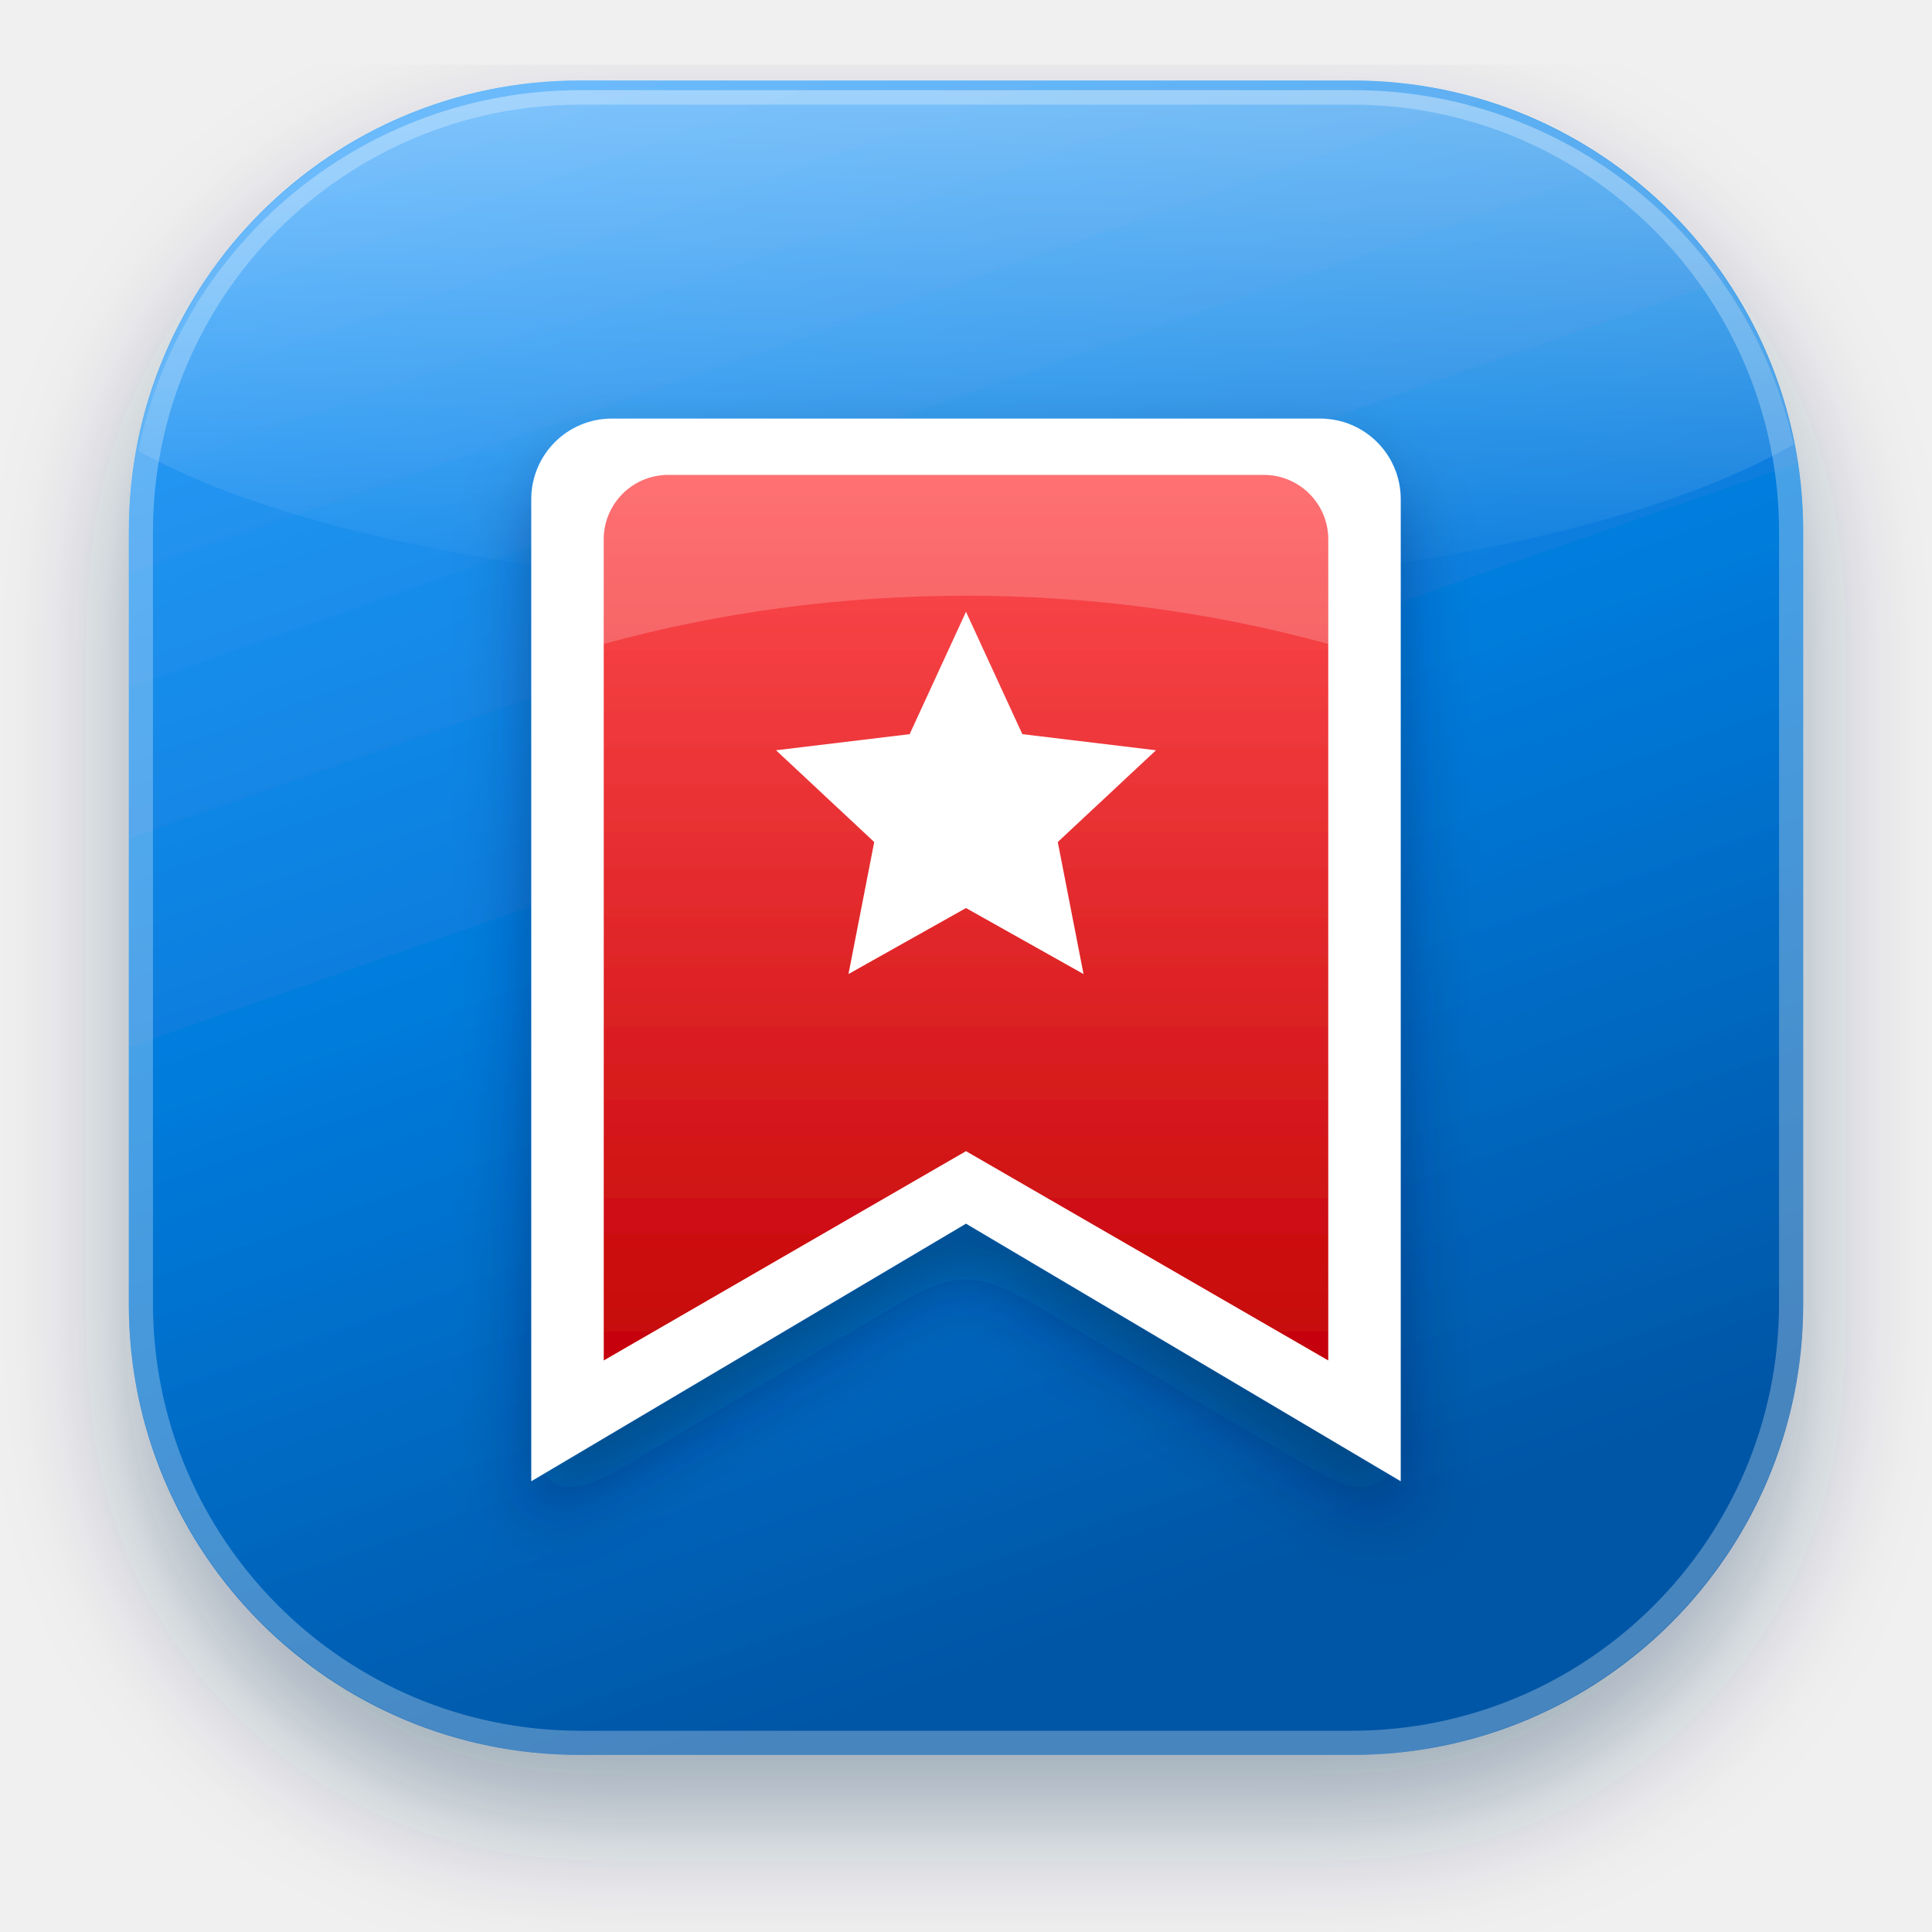
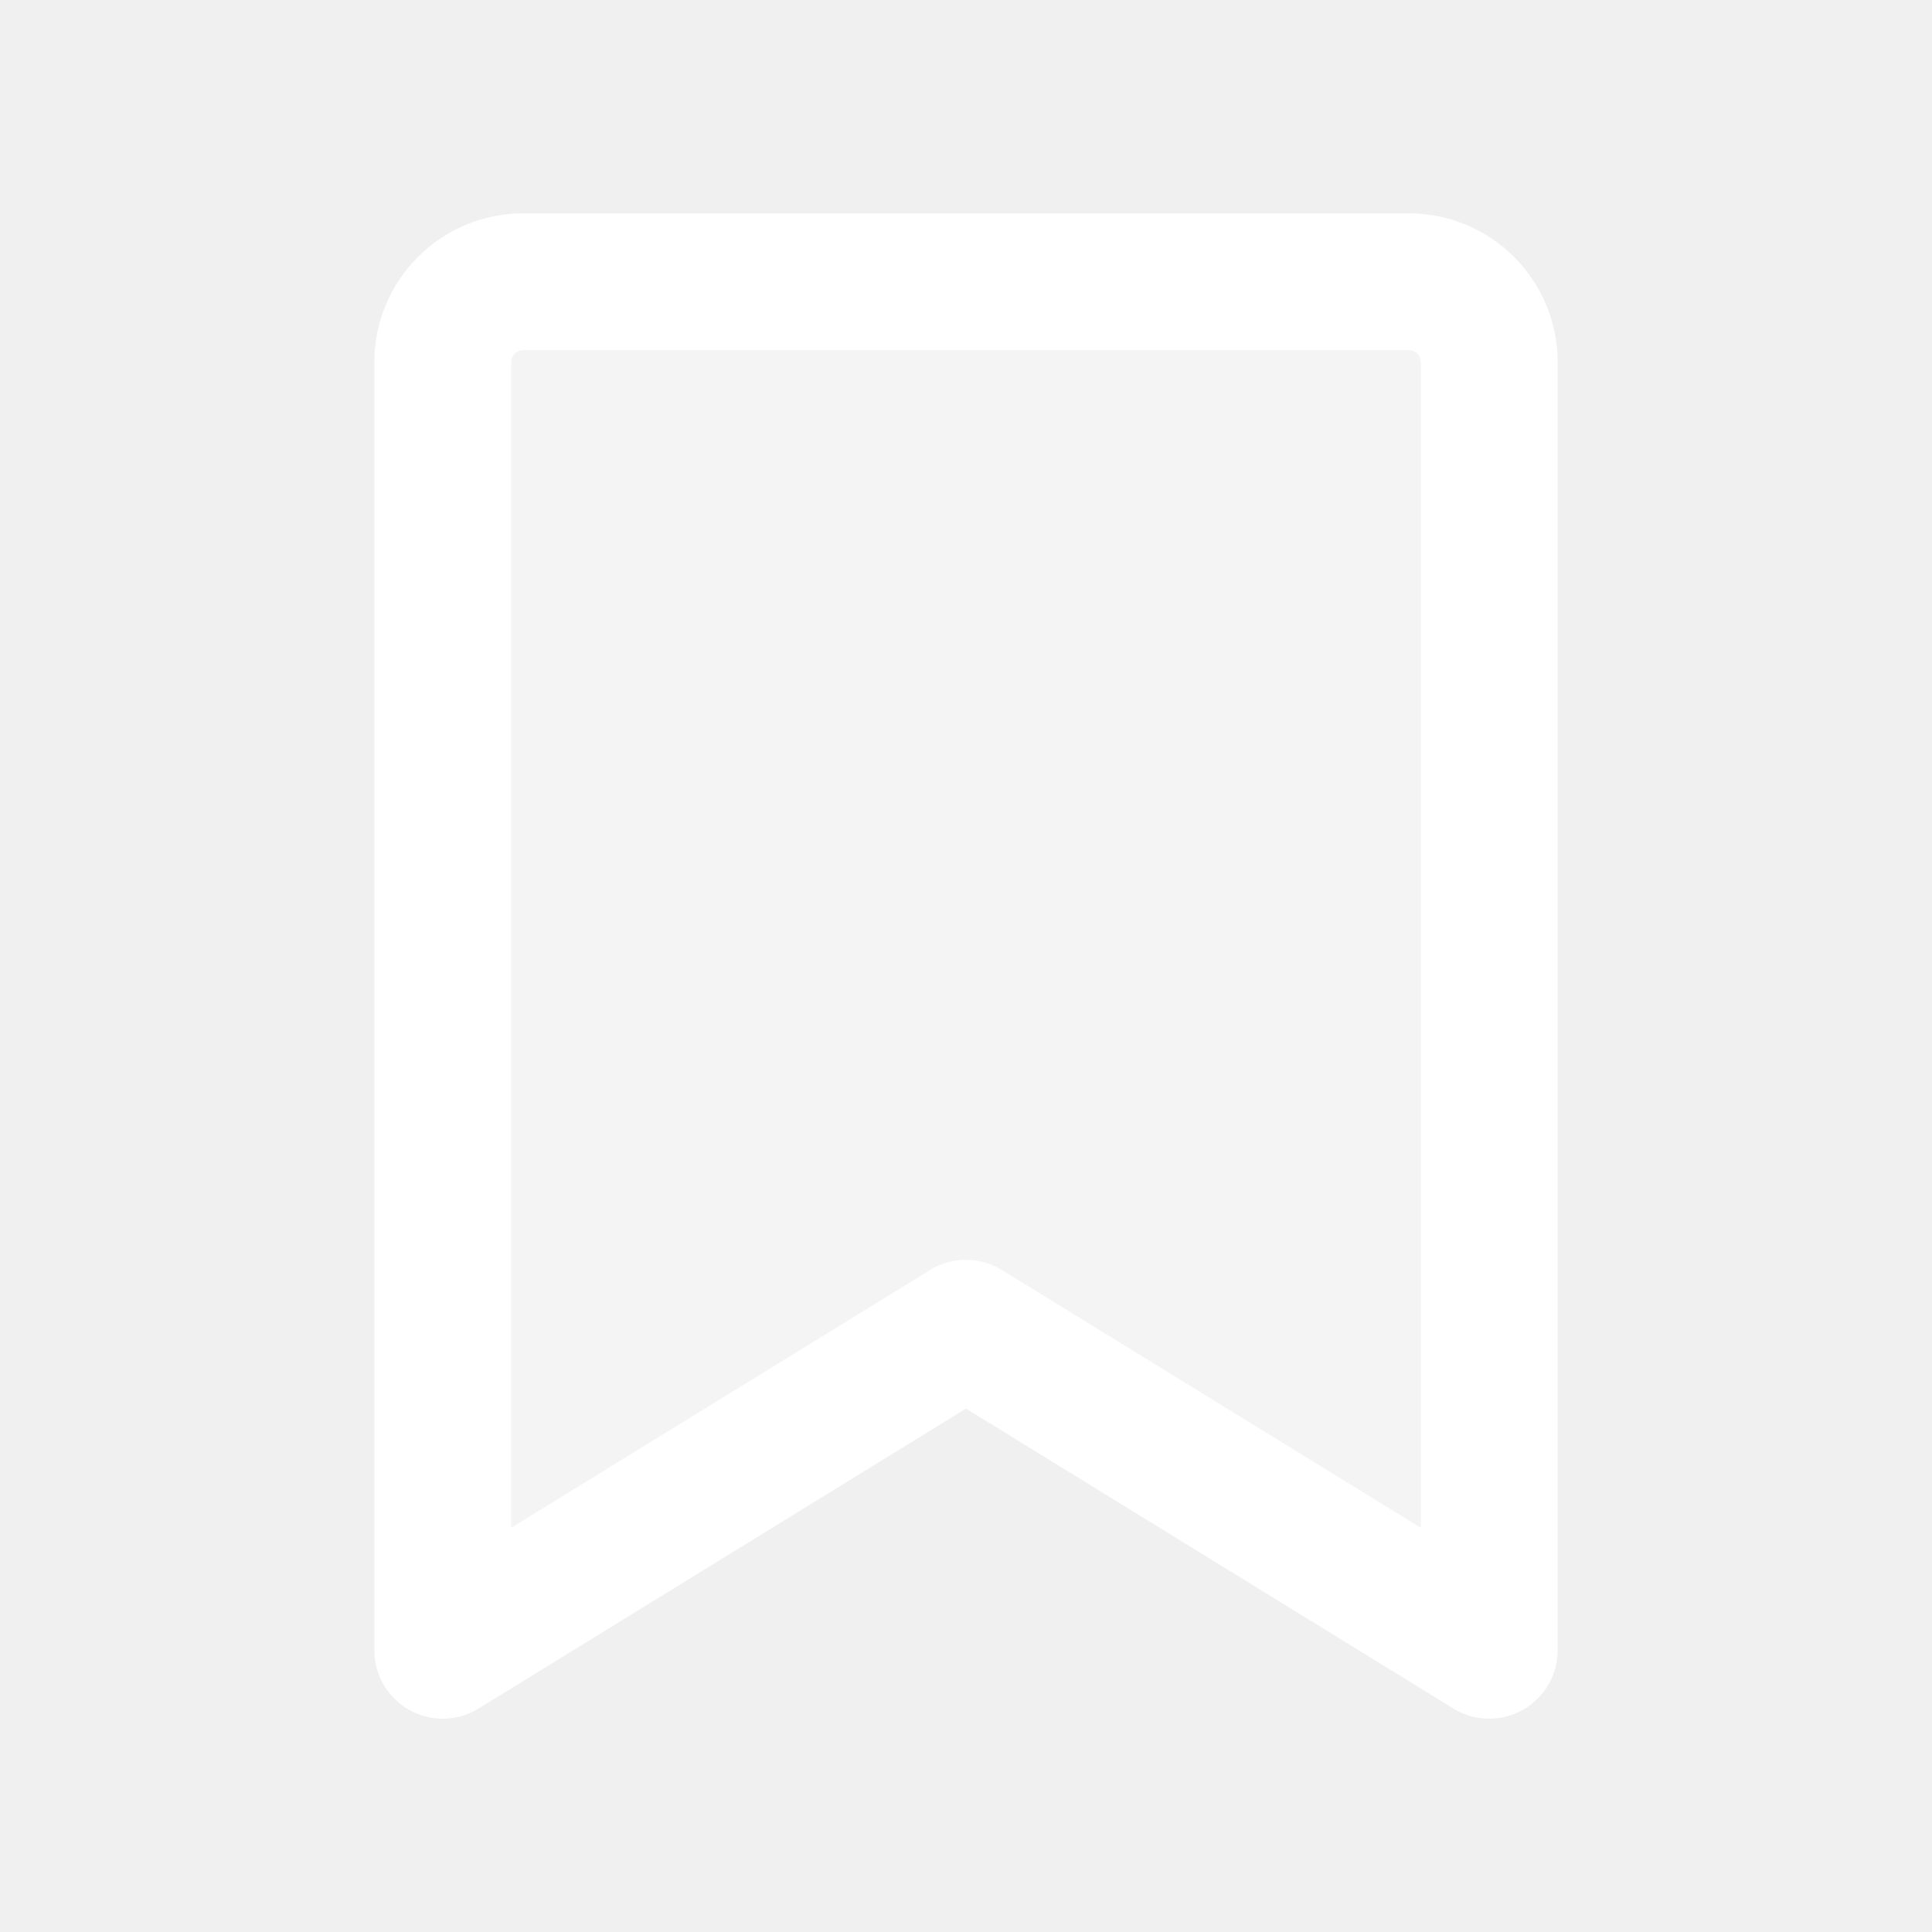
- <svg xmlns="http://www.w3.org/2000/svg" viewBox="0 0 120 120" width="120" height="120">
-   <defs>
-     <linearGradient id="t" x1="0" y1="0" x2="0.35" y2="1">
-       <stop offset="0" stop-color="#3aa6ff" />
-       <stop offset="0.55" stop-color="#037bdc" />
-       <stop offset="1" stop-color="#0256a6" />
-     </linearGradient>
-     <linearGradient id="gl" x1="0" y1="0" x2="0" y2="1">
-       <stop offset="0" stop-color="#fff" stop-opacity="0.38" />
-       <stop offset="1" stop-color="#fff" stop-opacity="0" />
-     </linearGradient>
-     <linearGradient id="w" x1="0" y1="0" x2="0" y2="1">
-       <stop offset="0" stop-color="#ffffff" />
-       <stop offset="1" stop-color="#dcecfb" />
-     </linearGradient>
-     <linearGradient id="lens" x1="0" y1="0" x2="1" y2="1">
-       <stop offset="0" stop-color="#e9f5ff" />
-       <stop offset="1" stop-color="#7fc0ff" />
-     </linearGradient>
-     <linearGradient id="rg" x1="0" y1="0" x2="0" y2="1">
-       <stop offset="0" stop-color="#ff4d50" />
-       <stop offset="1" stop-color="#c50407" />
-     </linearGradient>
-     <radialGradient id="sea" cx="0.38" cy="0.32" r="0.75">
-       <stop offset="0" stop-color="#7cc4ff" />
-       <stop offset="0.6" stop-color="#2f8ae6" />
-       <stop offset="1" stop-color="#0b4f9e" />
-     </radialGradient>
-     <filter id="sh" x="-20%" y="-20%" width="140%" height="150%">
-       <feDropShadow dx="0" dy="4" stdDeviation="4" flood-color="#06264d" flood-opacity="0.35" />
-     </filter>
-     <filter id="gs" x="-20%" y="-20%" width="140%" height="150%">
-       <feDropShadow dx="0" dy="2.5" stdDeviation="2.2" flood-color="#021b3a" flood-opacity="0.35" />
-     </filter>
-   </defs>
-   <rect x="8" y="5" width="104" height="104" rx="28" fill="url(#t)" filter="url(#sh)" />
-   <rect x="8.75" y="5.75" width="102.5" height="102.5" rx="27.3" fill="none" stroke="#fff" stroke-opacity="0.28" stroke-width="1.5" />
-   <path d="M36 5.6 H84 a28 28 0 0 1 27.4 22 C90 40 30 40 8.6 28 A28 28 0 0 1 36 5.6Z" fill="url(#gl)" />
-   <g filter="url(#gs)">
-     <path d="M38 26 h44 a5 5 0 0 1 5 5 V92 L60 76 L33 92 V31 a5 5 0 0 1 5 -5z" fill="#fff" />
-     <path d="M41.5 29.5 h37 a4 4 0 0 1 4 4 V84.5 L60 71.5 L37.5 84.5 V33.5 a4 4 0 0 1 4 -4z" fill="url(#rg)" />
-     <path d="M60 38 l3.5 7.6 8.3 1 -6.1 5.7 1.6 8.2 -7.3-4.1 -7.3 4.1 1.6-8.2 -6.1-5.7 8.3-1z" fill="#fff" />
-     <path d="M41.5 29.5 h37 a4 4 0 0 1 4 4 V40 C68 36 52 36 37.5 40 V33.5 a4 4 0 0 1 4 -4z" fill="#fff" opacity="0.2" />
-   </g>
+ <svg xmlns="http://www.w3.org/2000/svg" viewBox="0 0 24 24" width="24" height="24" fill="none" stroke="#ffffff" stroke-width="1.7" stroke-linecap="round" stroke-linejoin="round">
+   <path fill="#ffffff" fill-opacity="0.3" d="M6.5 3.5h11a1 1 0 0 1 1 1V20.5L12 16.5l-6.5 4V4.5a1 1 0 0 1 1-1z" />
</svg>
